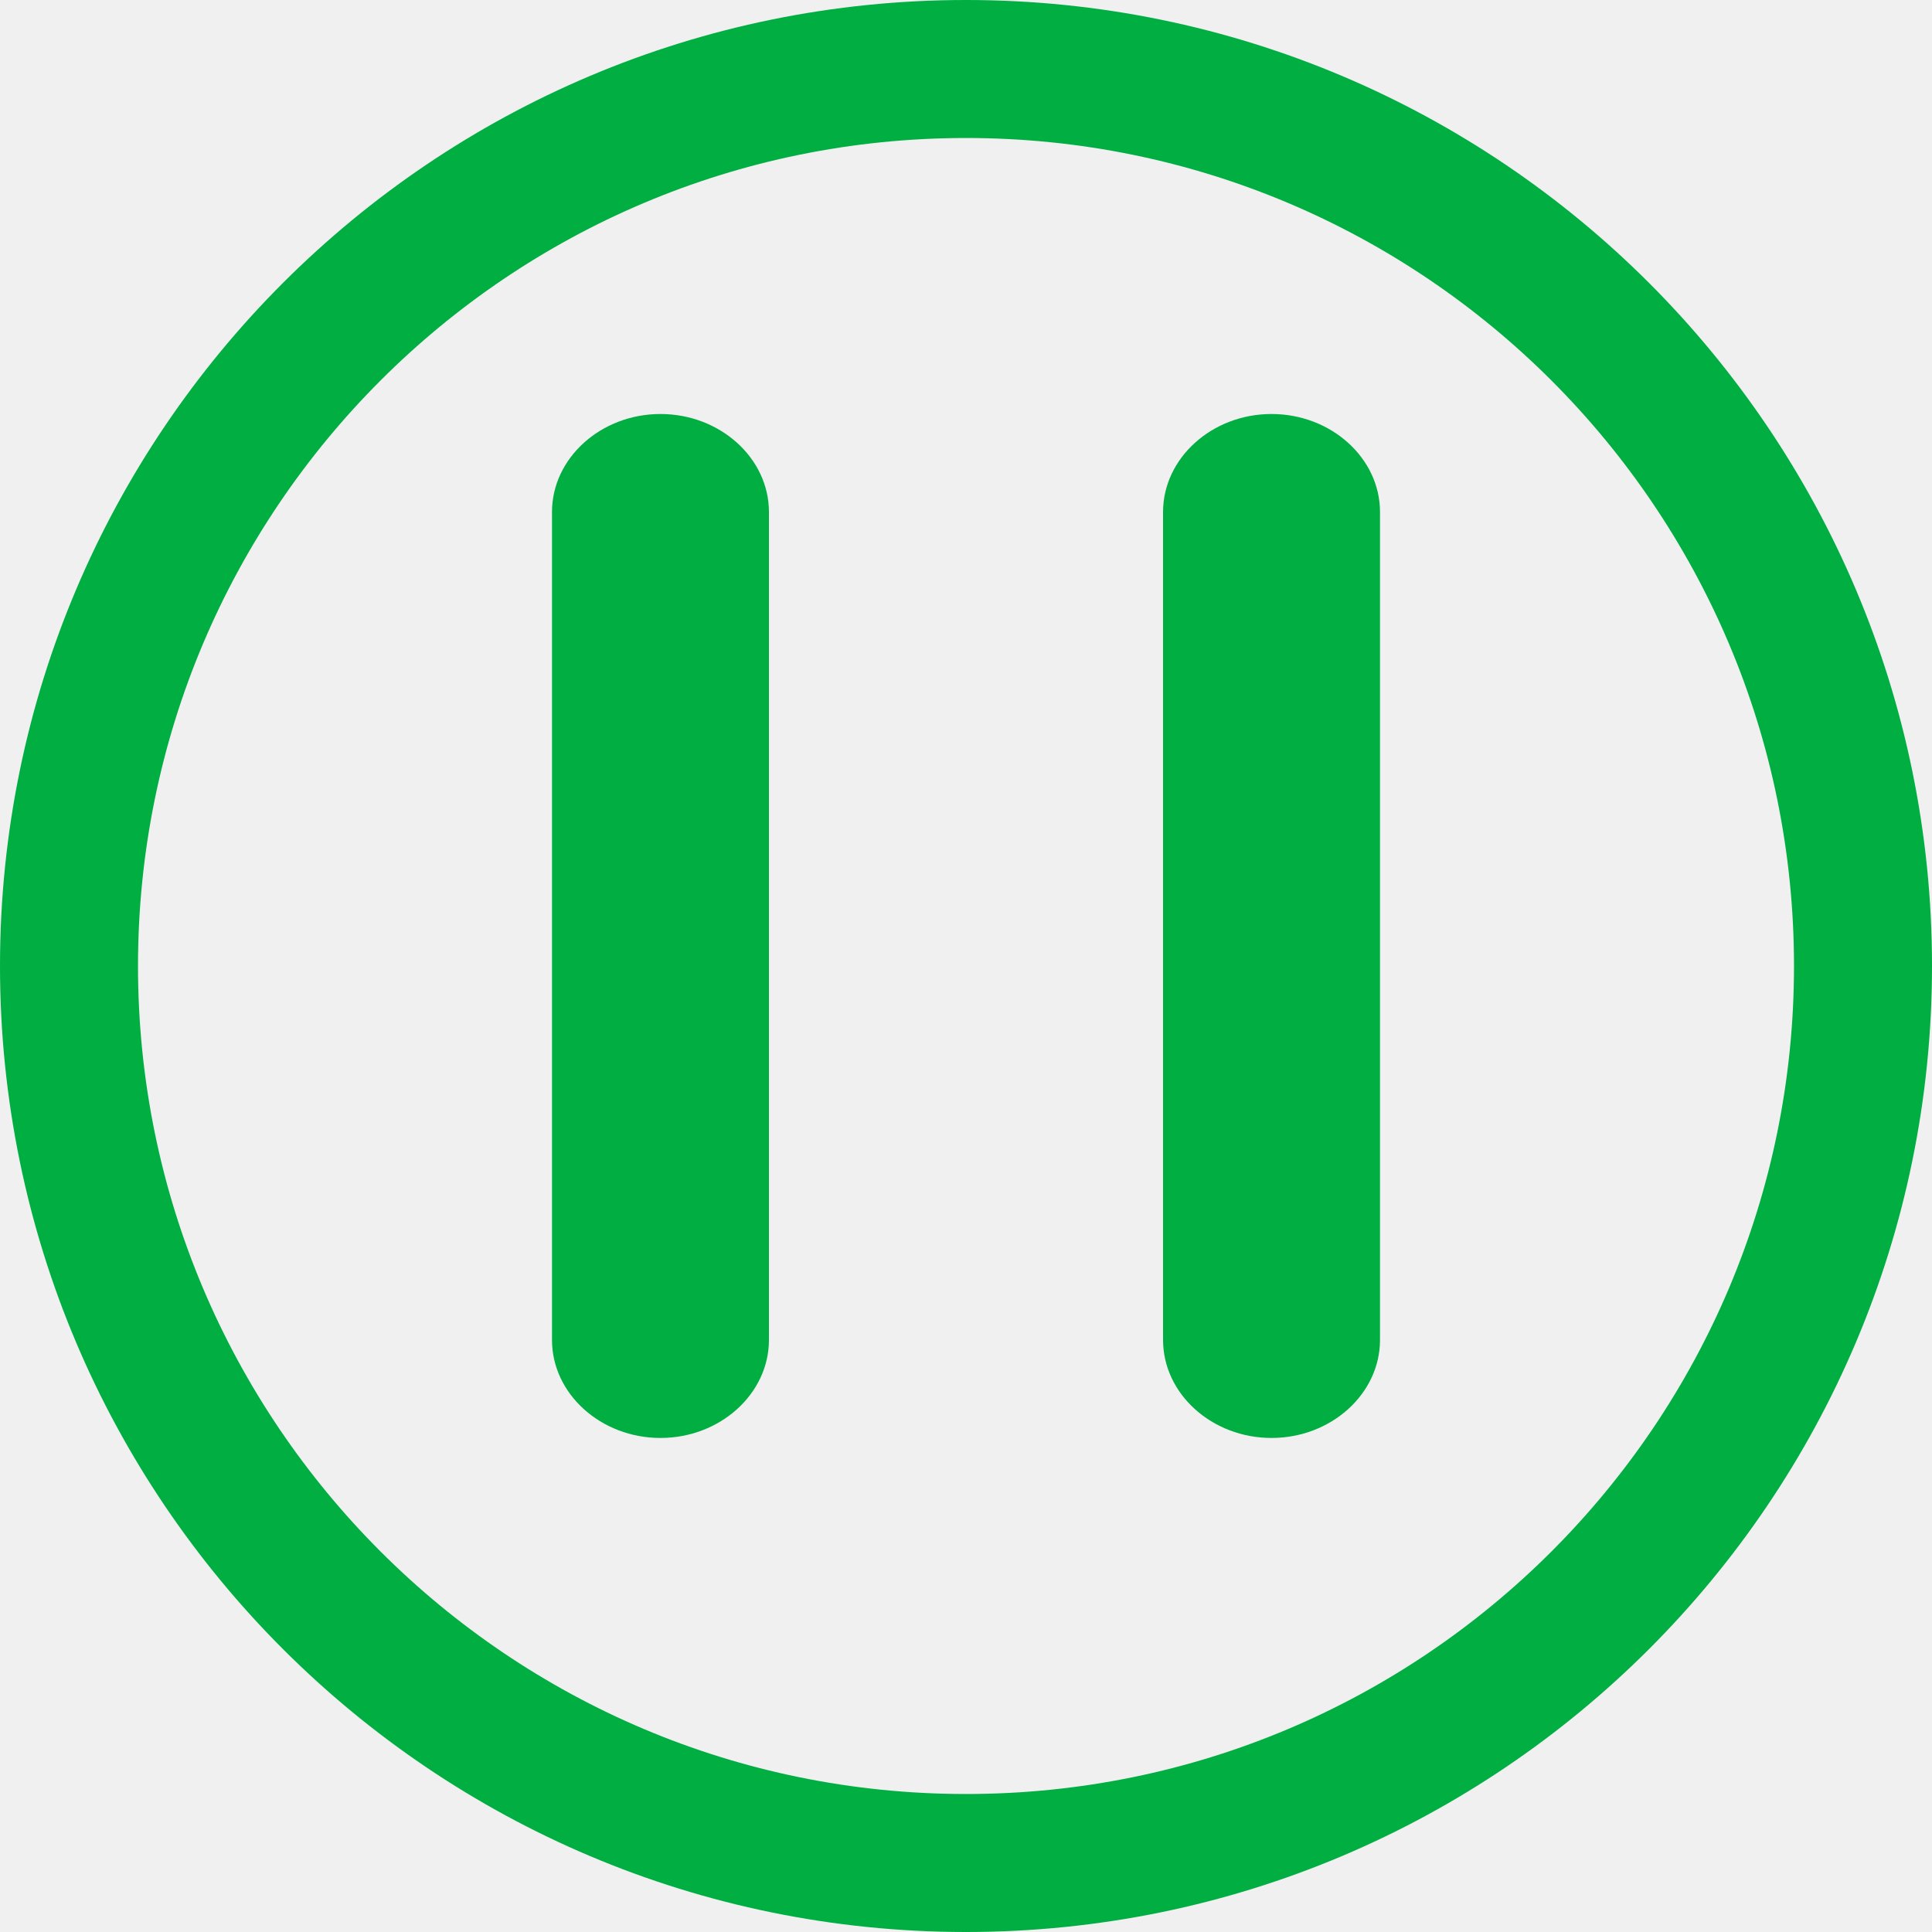
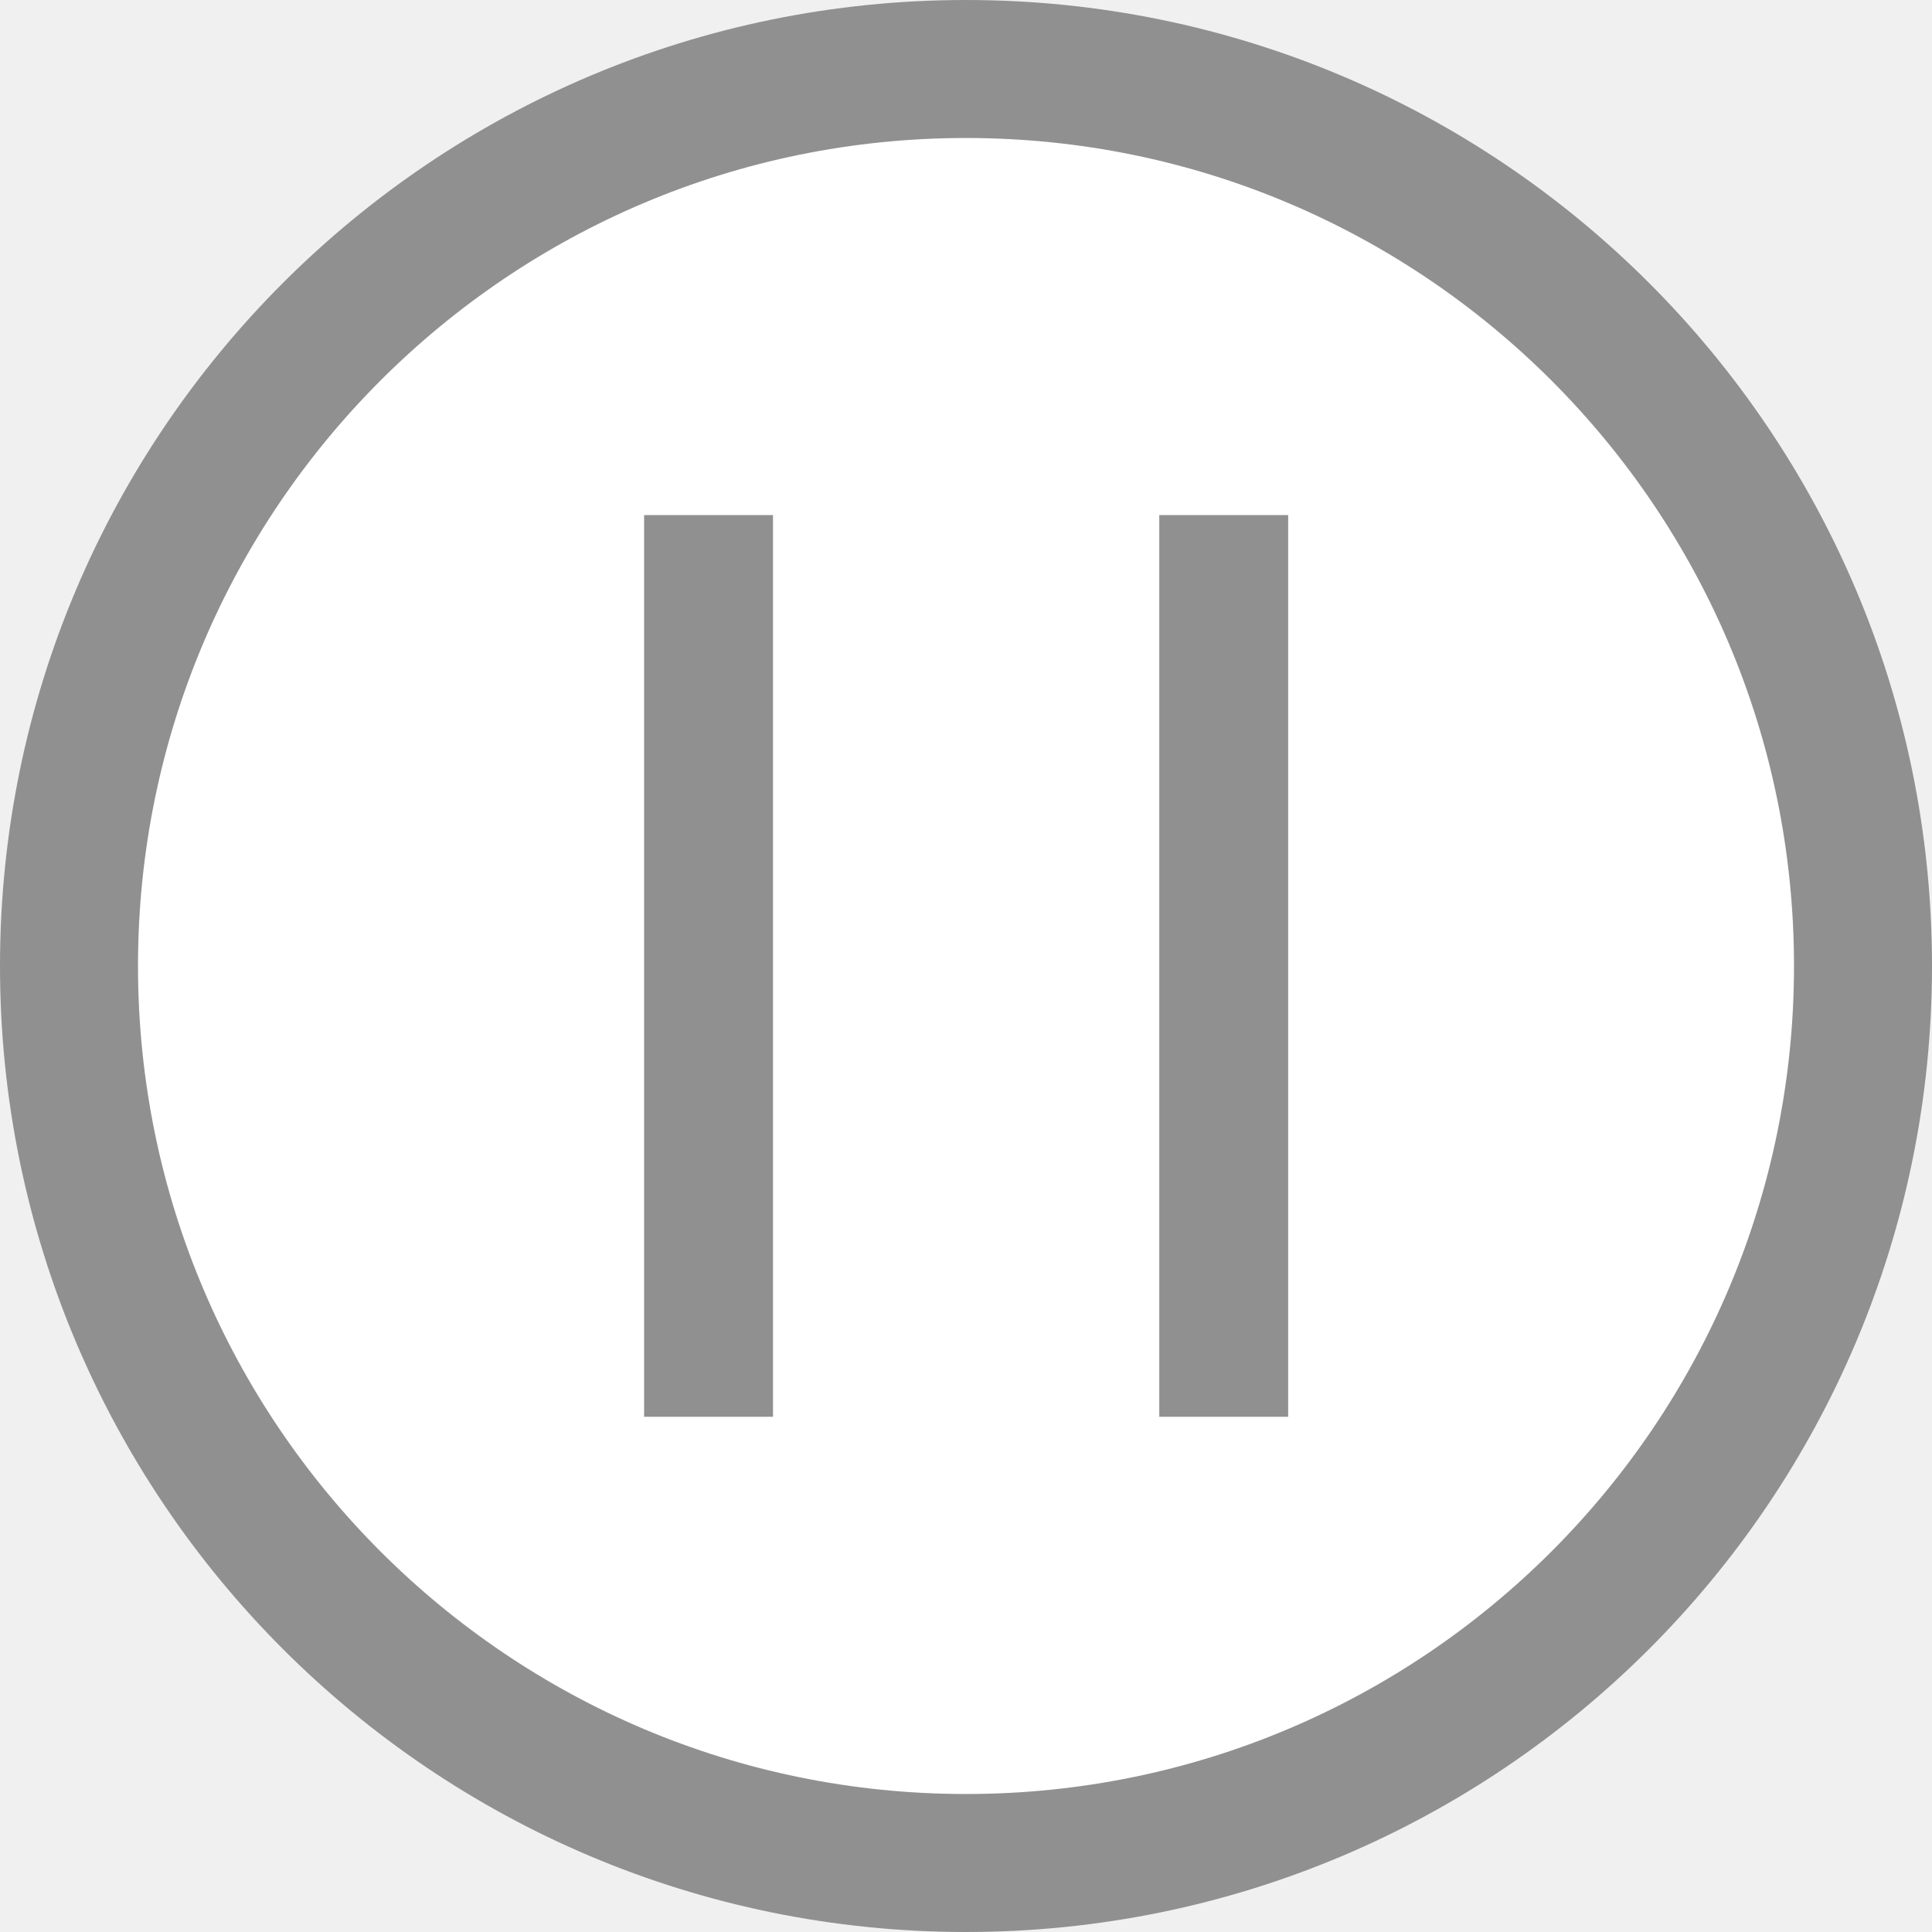
<svg xmlns="http://www.w3.org/2000/svg" width="14" height="14" viewBox="0 0 14 14" fill="none">
-   <path d="M4.786 10.42C4.354 10.42 4 10.1 4 9.71V3.71C4 3.32 4.354 3 4.786 3C5.218 3 5.572 3.32 5.572 3.71V9.71C5.572 10.1 5.218 10.42 4.786 10.42Z" fill="#00AE42" />
-   <path d="M9.214 10.42C8.782 10.42 8.428 10.1 8.428 9.71V3.71C8.428 3.32 8.782 3 9.214 3C9.646 3 10 3.32 10 3.71V9.71C10 10.1 9.646 10.42 9.214 10.42Z" fill="#00AE42" />
-   <circle cx="7" cy="7" r="6.5" stroke="#00AE42" />
+   <circle cx="7" cy="7" r="6.5" fill="white" stroke="#909090" />
+   <rect x="4.901" y="3.966" width="0.467" height="6.067" fill="#909090" stroke="#909090" stroke-width="0.467" />
+   <rect x="8.634" y="3.966" width="0.467" height="6.067" fill="#909090" stroke="#909090" stroke-width="0.467" />
</svg>
